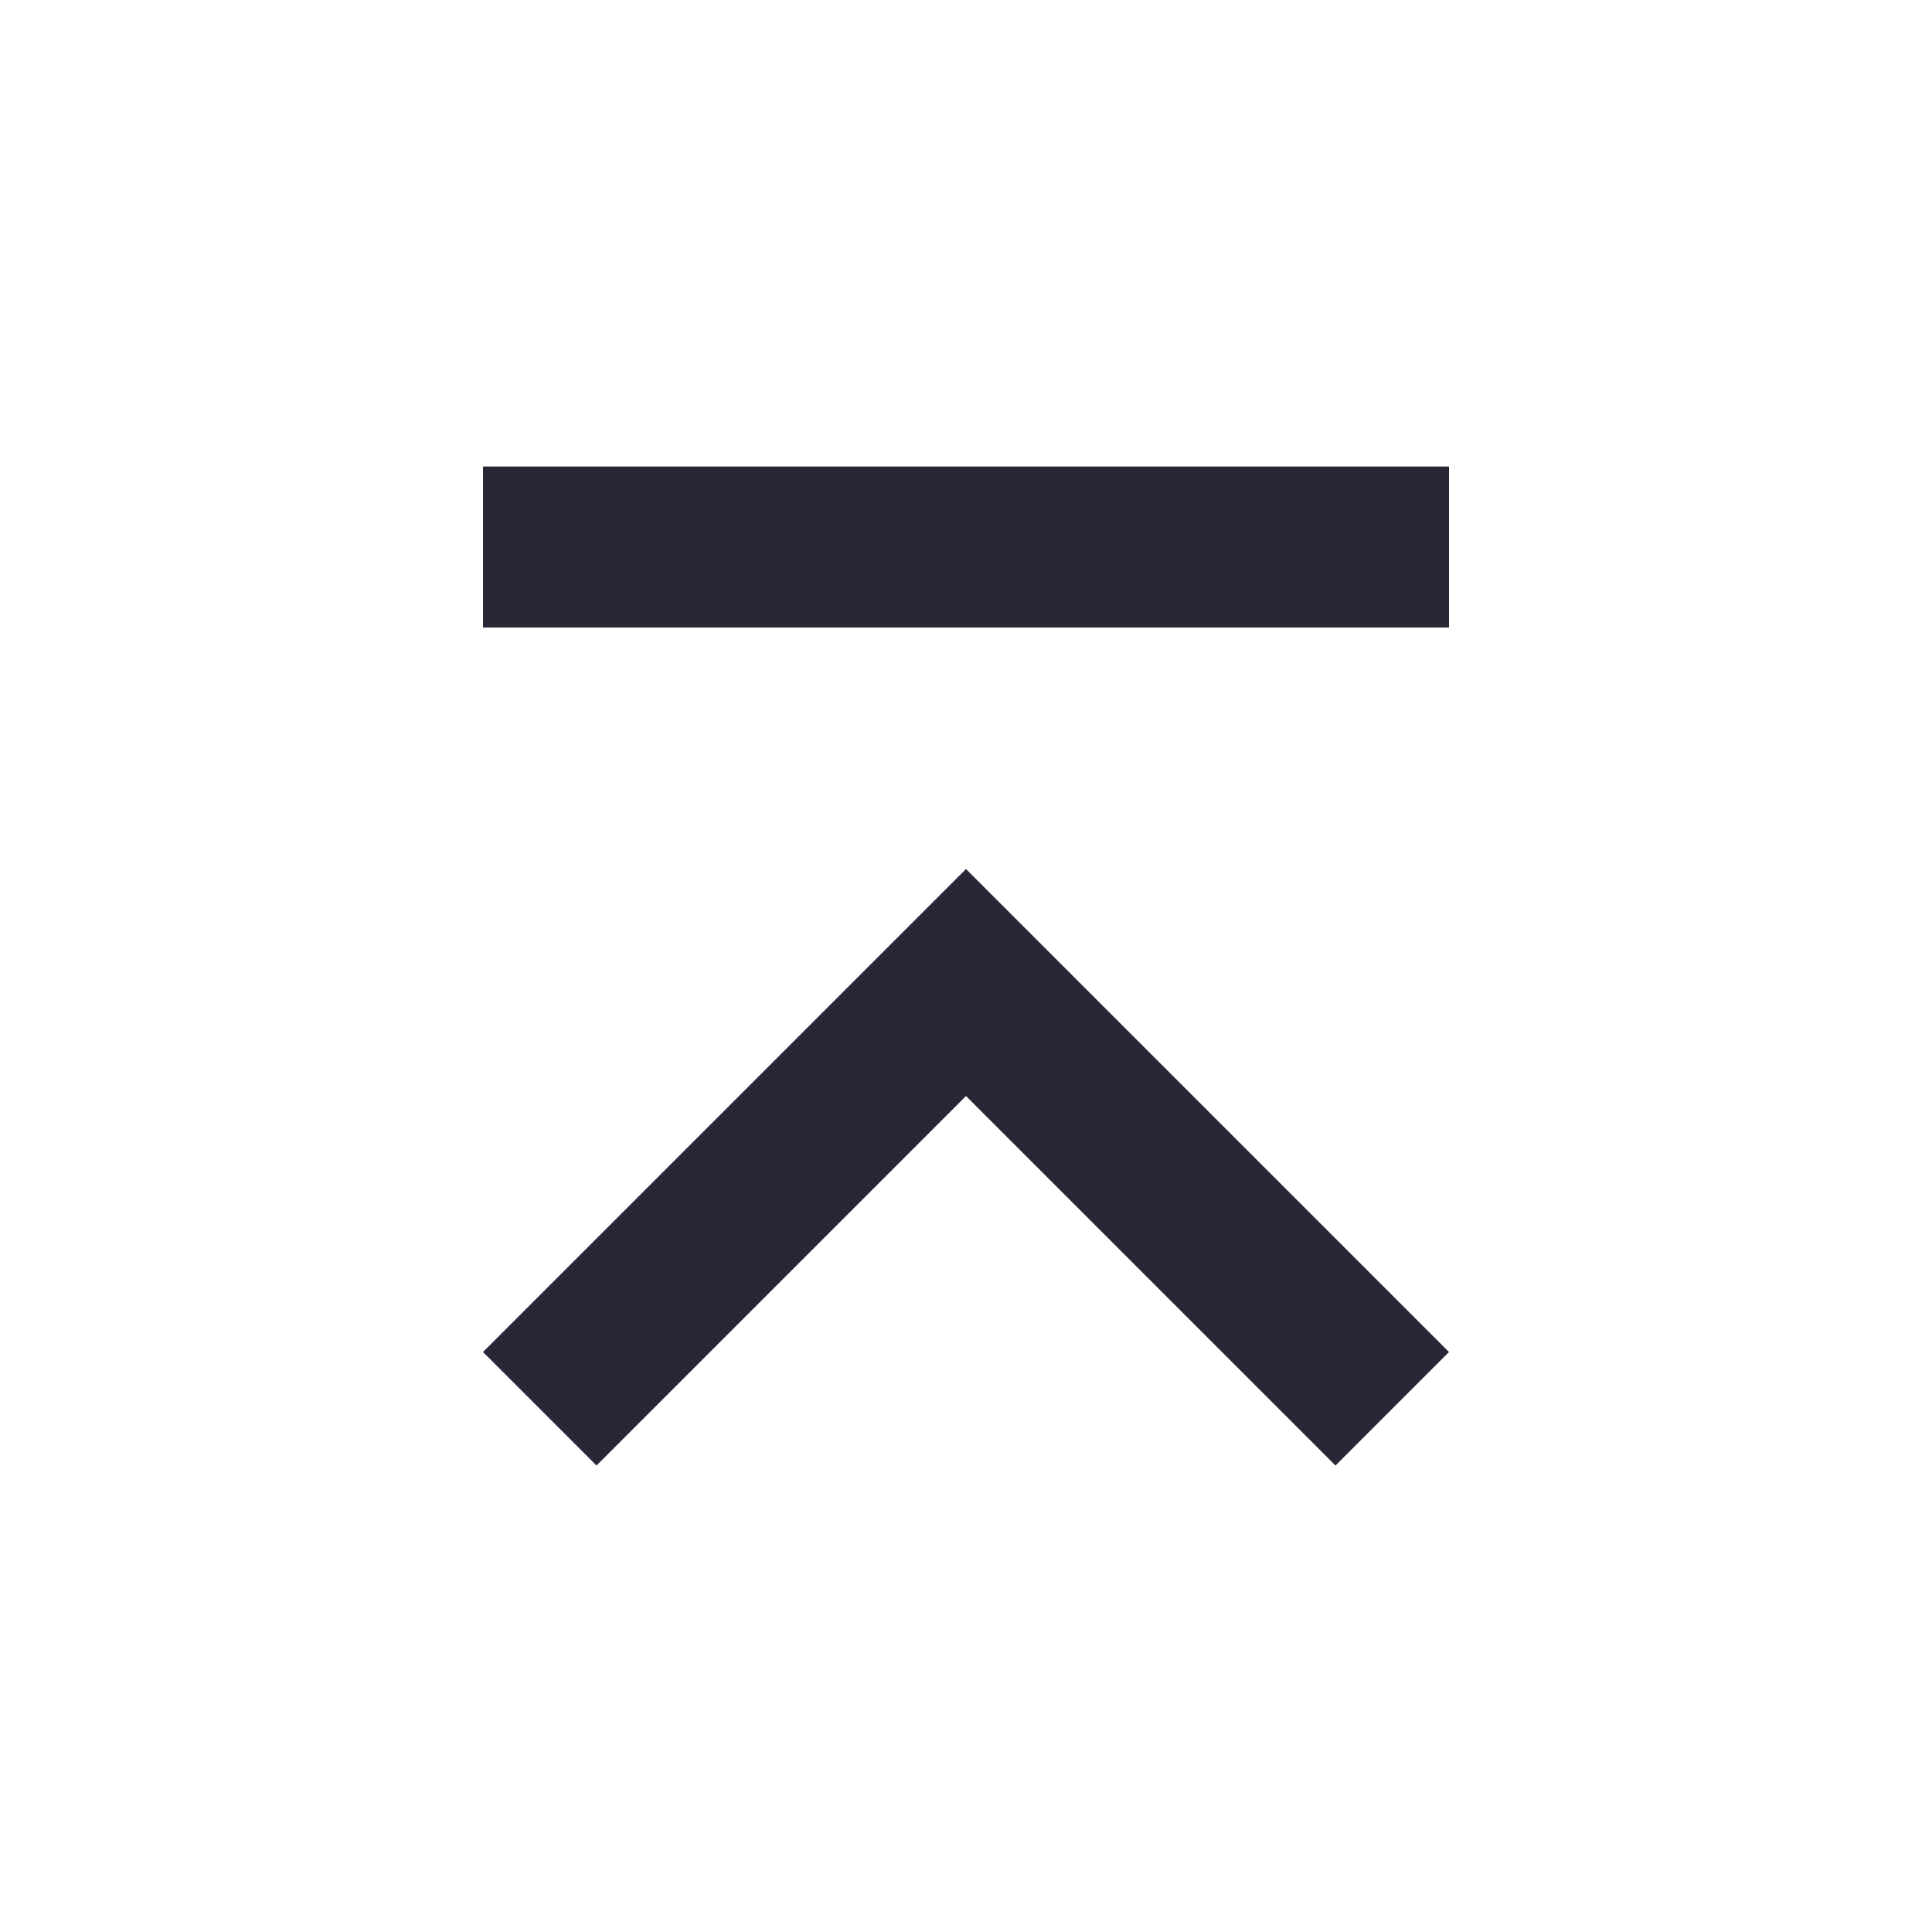
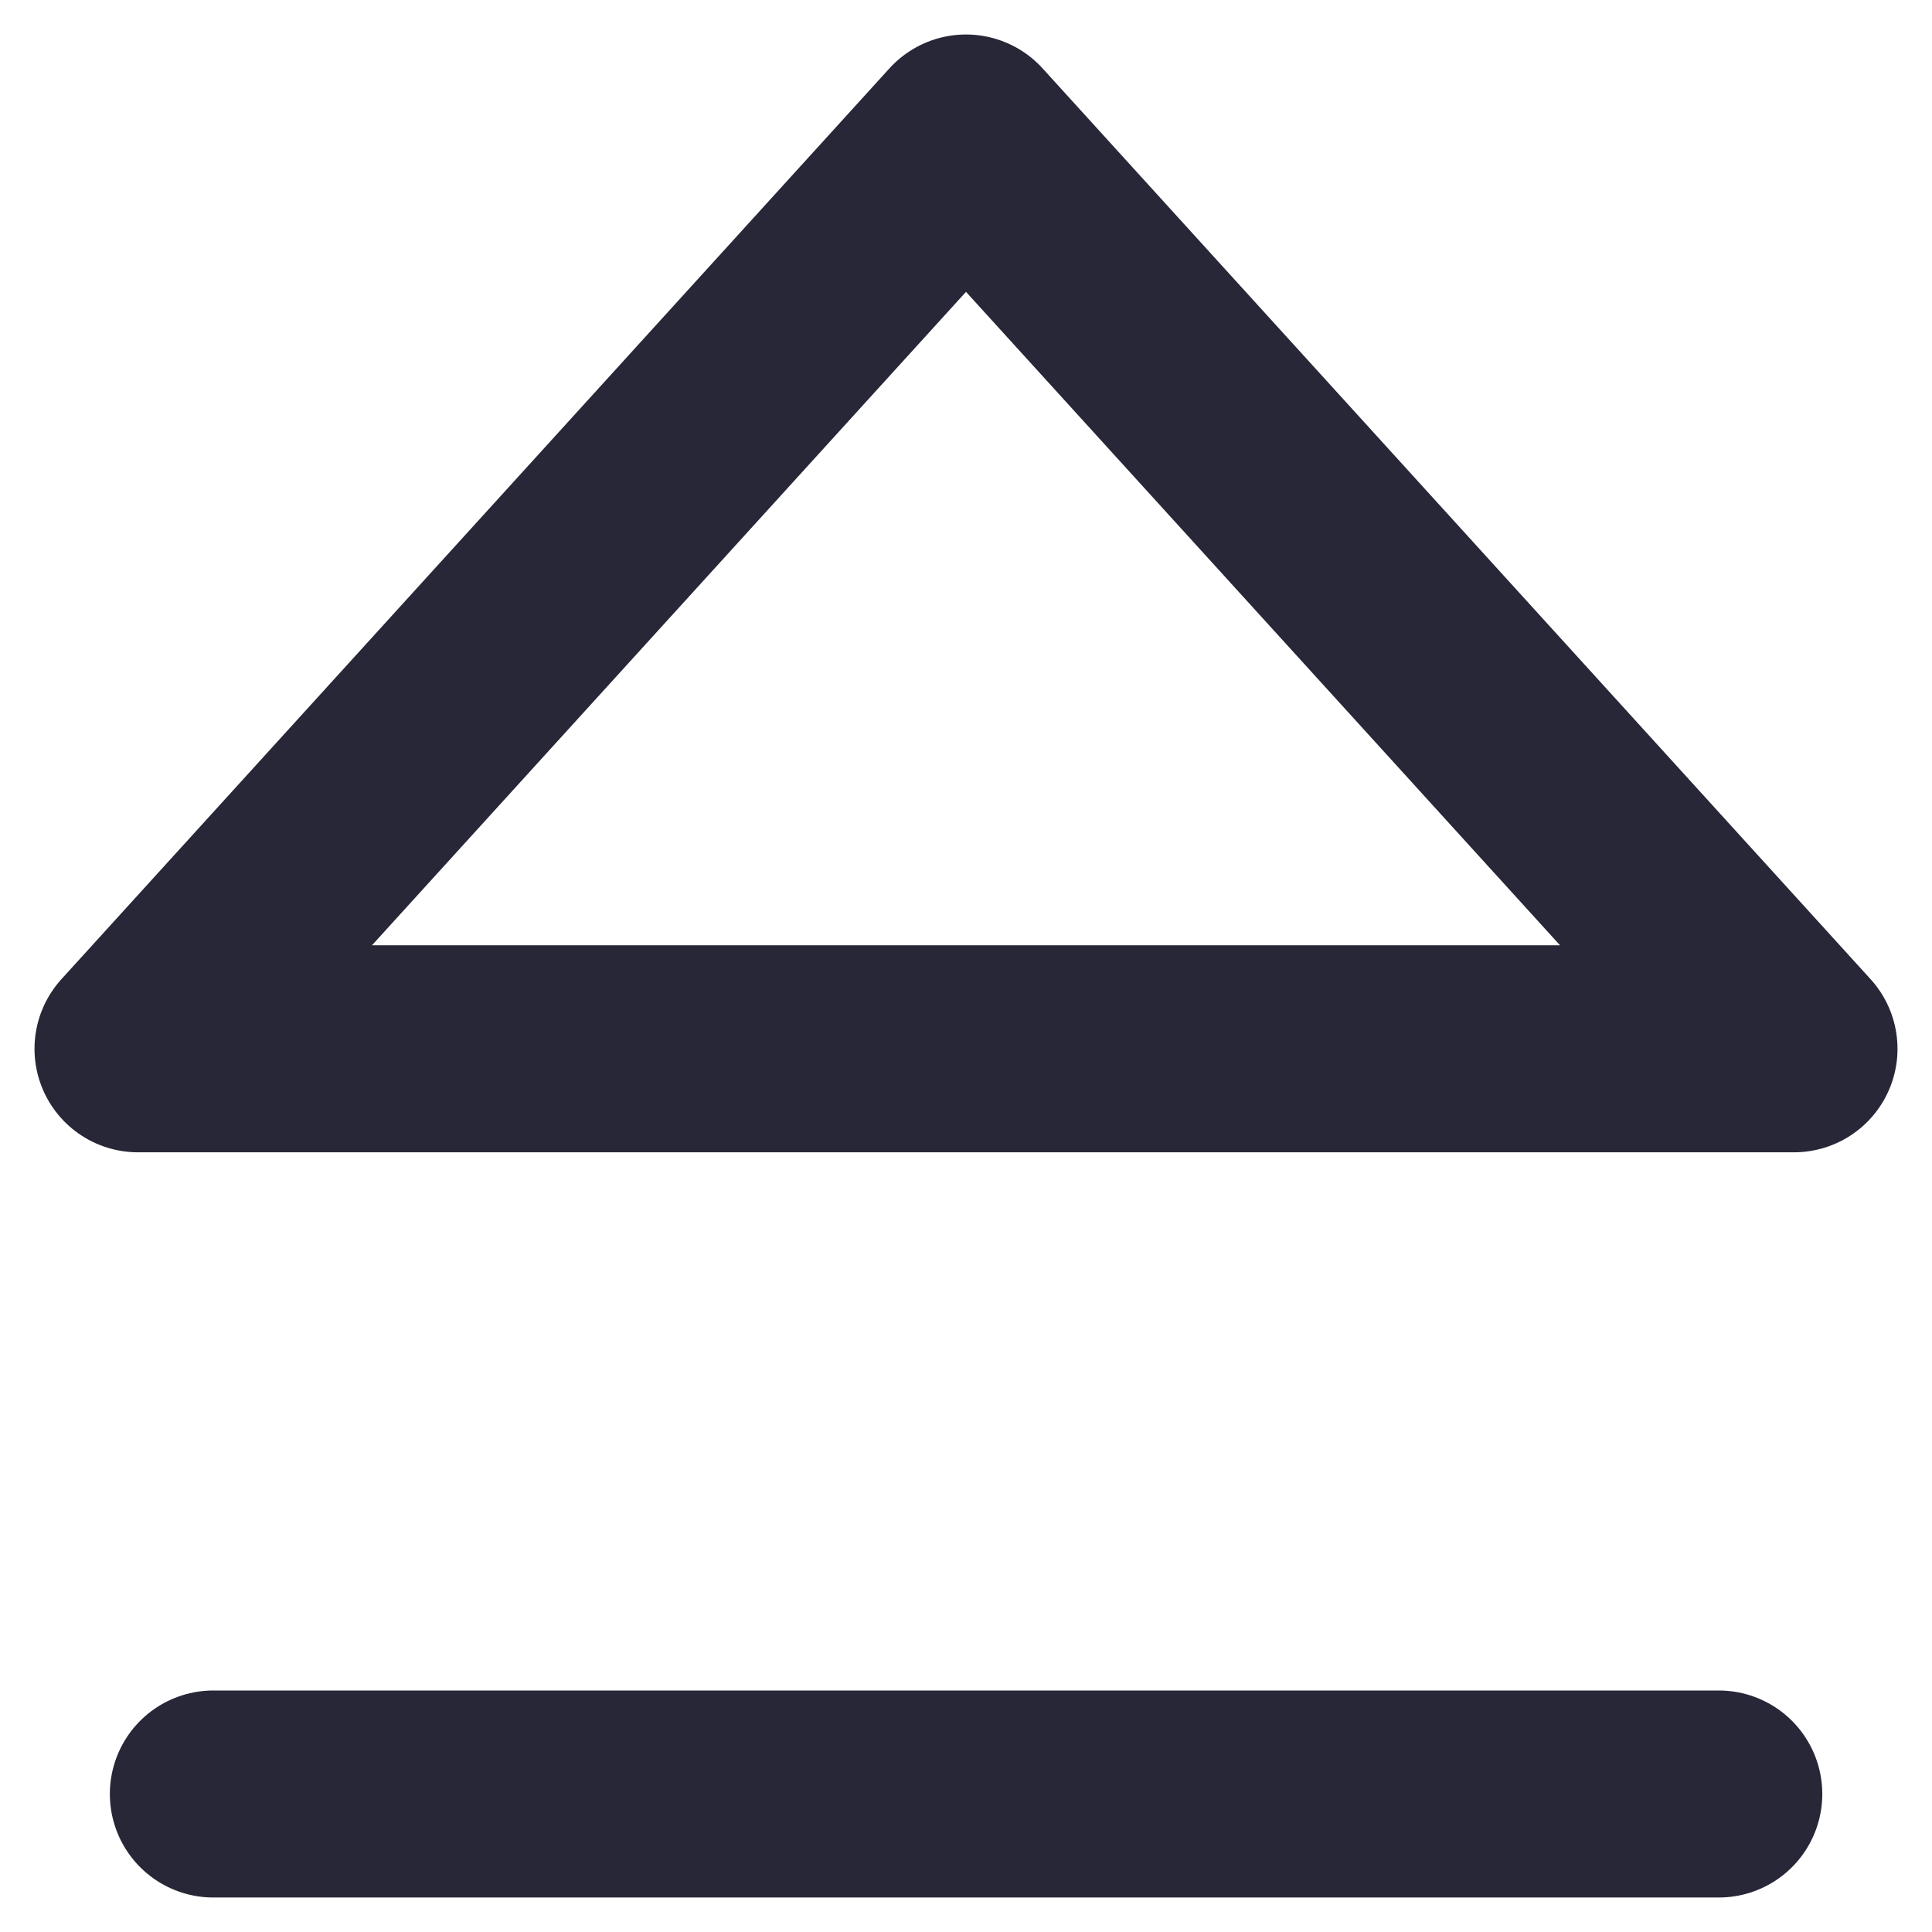
- <svg xmlns="http://www.w3.org/2000/svg" width="24" height="24" viewBox="0 0 24 24" fill="none">
-   <path fill-rule="evenodd" clip-rule="evenodd" d="M18 7.795L18 5.795L6 5.795L6 7.795L18 7.795ZM12 13.615L7.41 18.205L6 16.795L12 10.795L18 16.795L16.59 18.205L12 13.615Z" fill="#272738" />
+ <svg xmlns="http://www.w3.org/2000/svg" width="14" height="14" viewBox="0 0 14 14" fill="none">
+   <path d="M7 1L1 7.6H13L7 1Z" stroke="#272738" stroke-width="1.5" stroke-linecap="round" stroke-linejoin="round" />
+   <path d="M1.546 13H12.455" stroke="#272738" stroke-width="1.5" stroke-linecap="round" stroke-linejoin="round" />
</svg>
